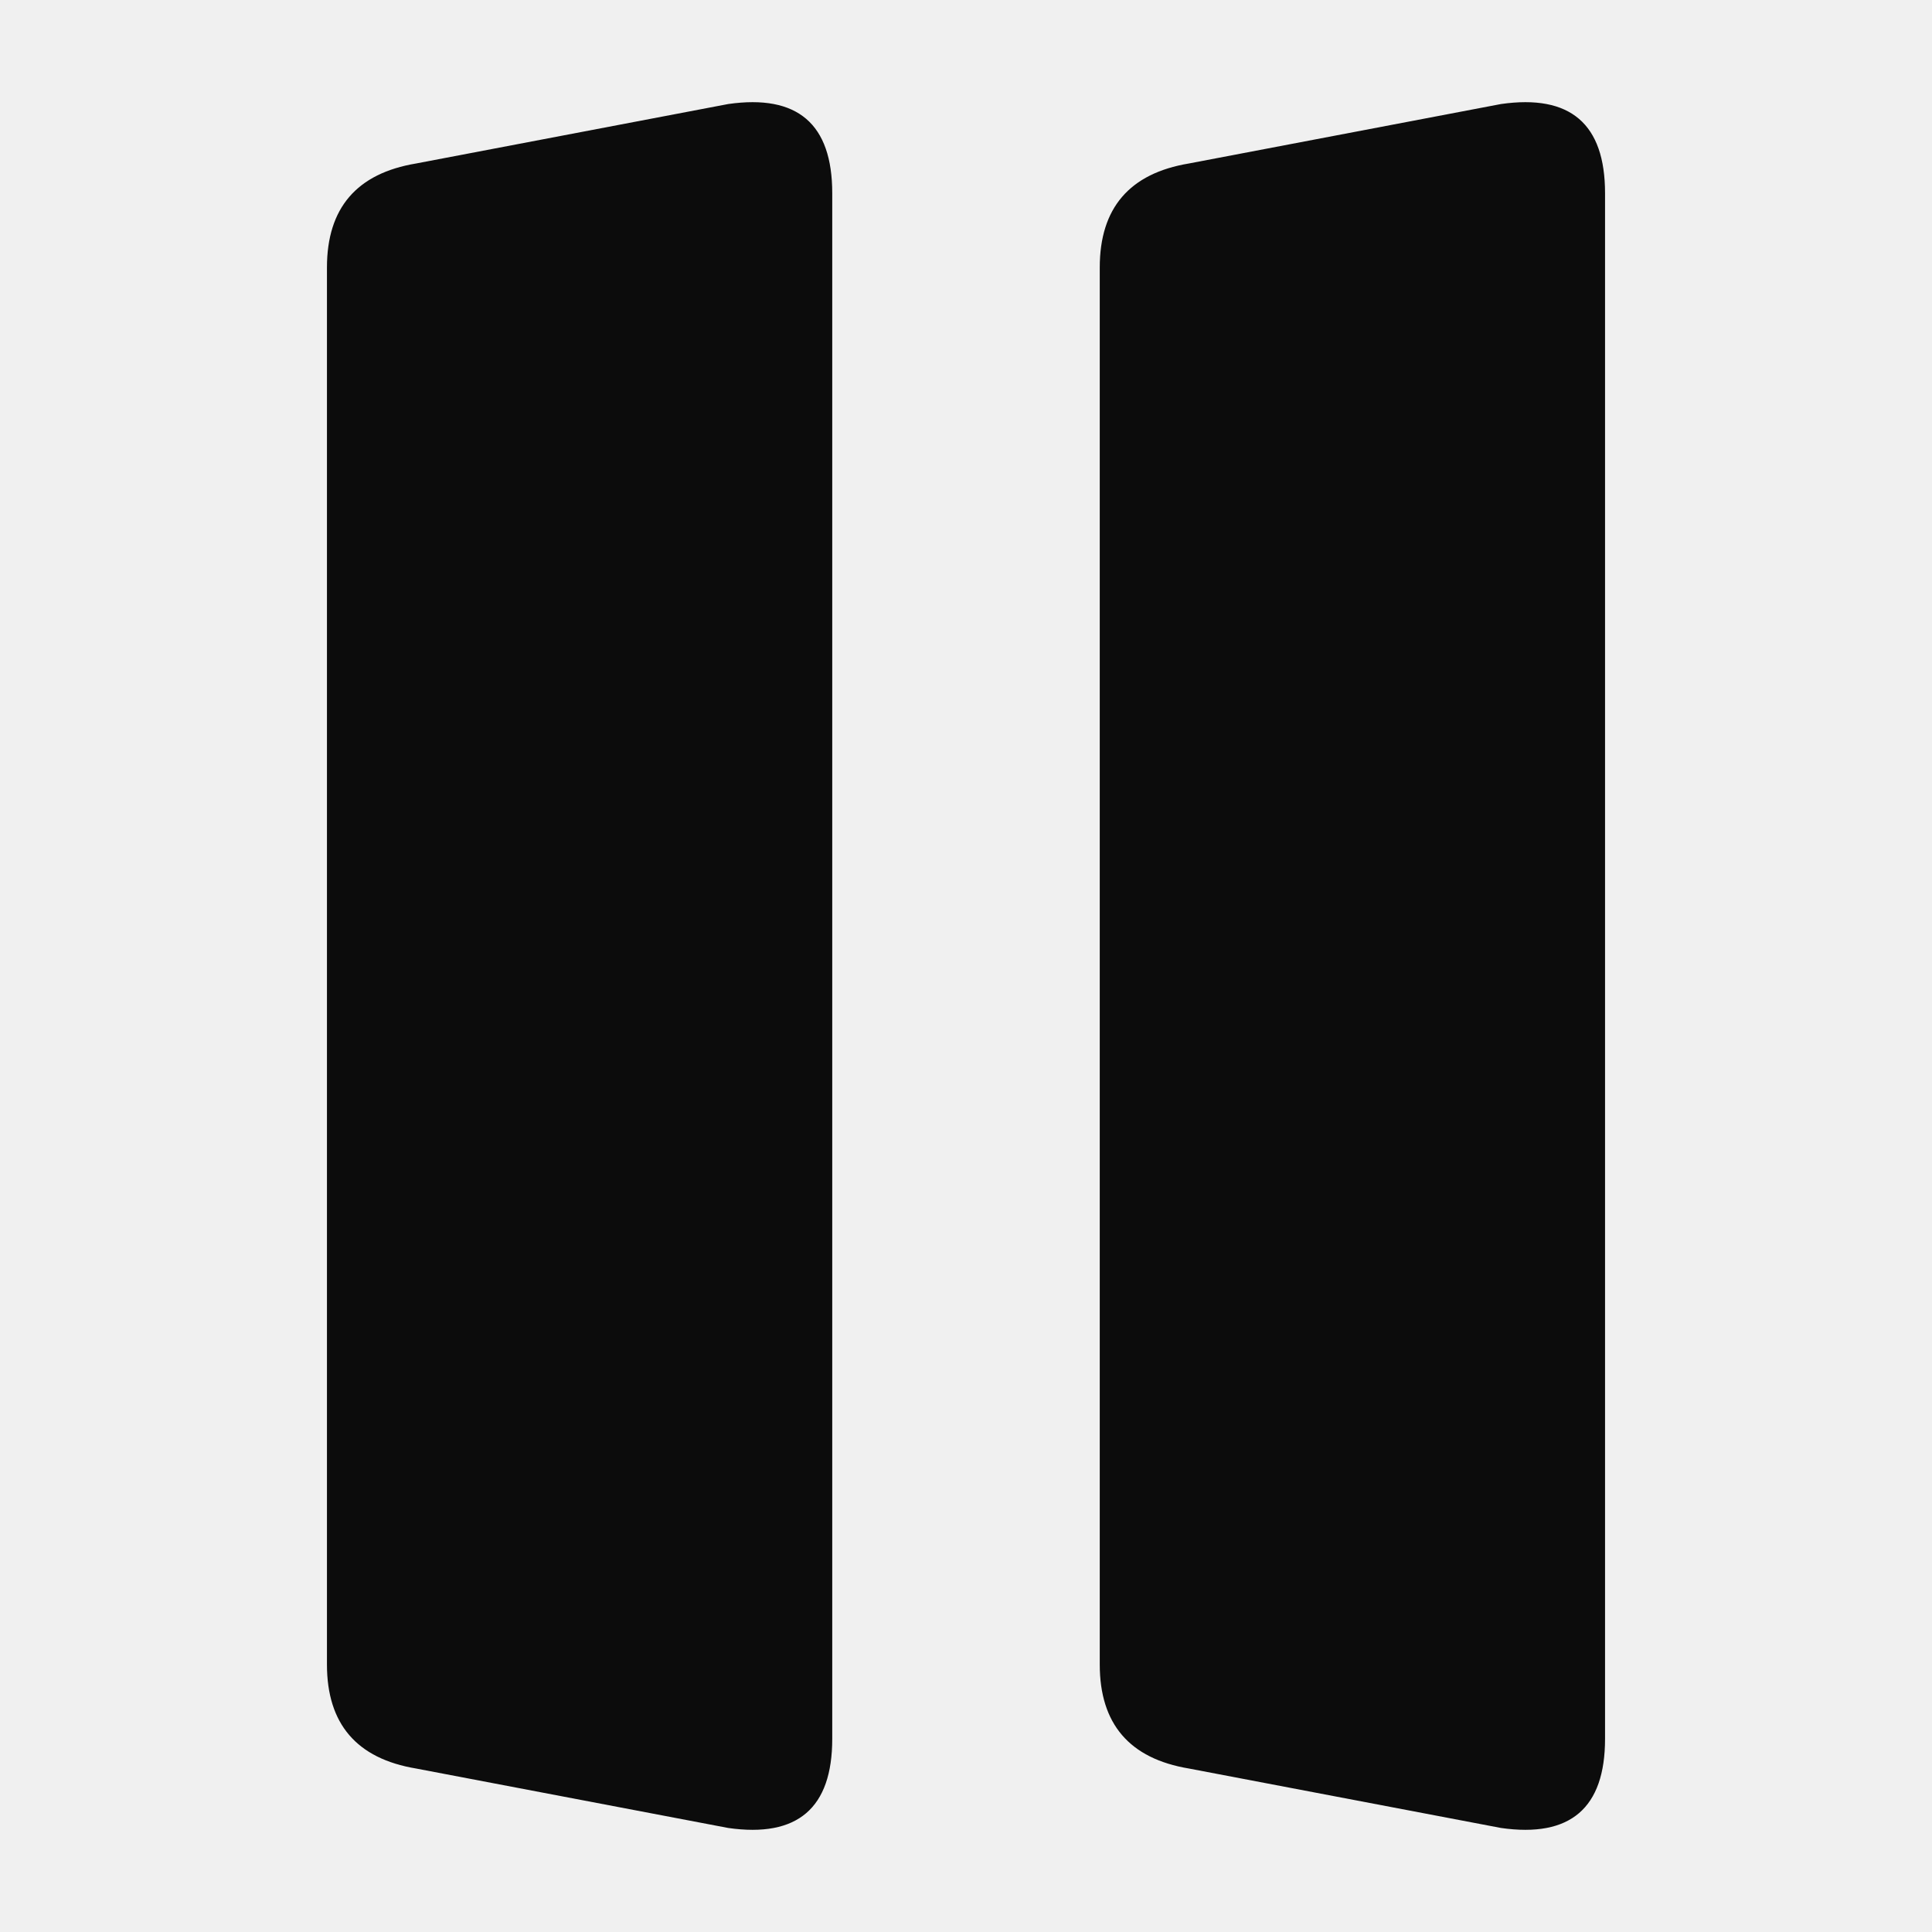
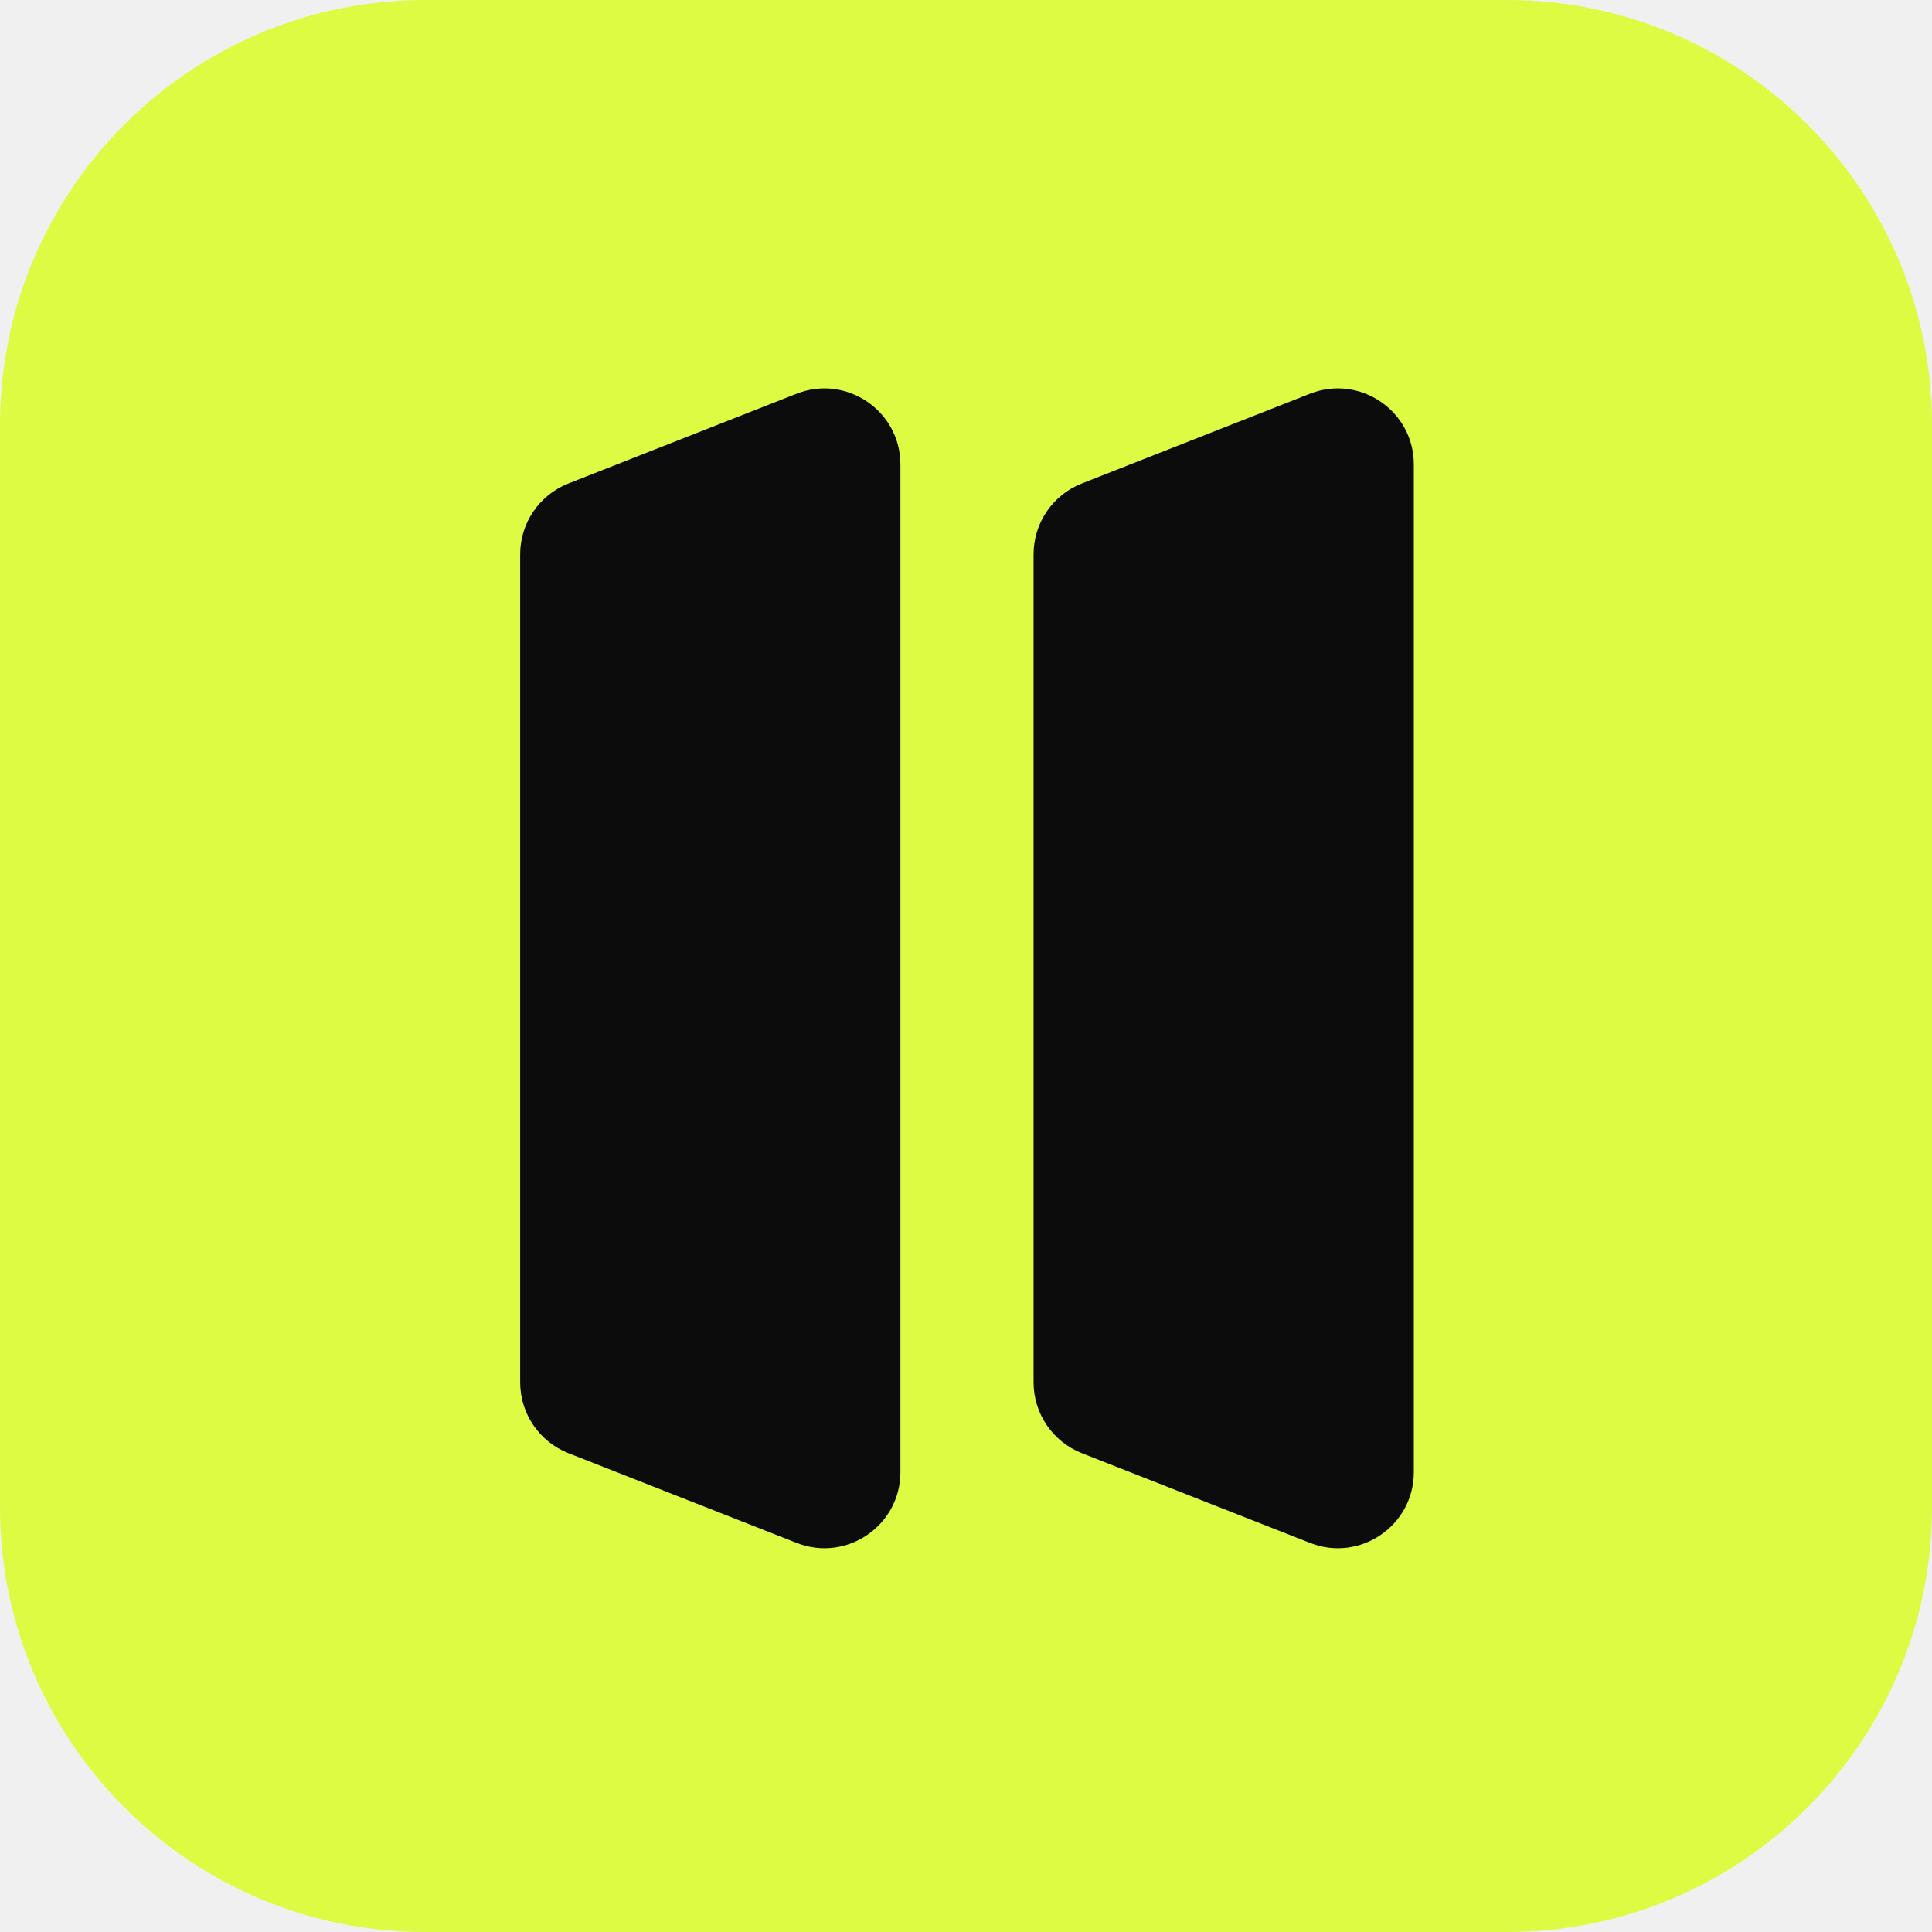
- <svg xmlns="http://www.w3.org/2000/svg" viewBox="-2.2 0 26 26">
-   <style>path{fill:#0C0C0C}@media (prefers-color-scheme:dark){path{fill:#FFFFFF}}</style>
-   <path d="M2.2 3.6Q2.2 2.4 3.4 2.2L7.6 1.4Q9 1.2 9 2.6V23.4Q9 24.8 7.6 24.6L3.4 23.8Q2.2 23.6 2.2 22.4Z M12.6 3.6Q12.6 2.4 13.8 2.2L18 1.4Q19.4 1.2 19.4 2.6V23.4Q19.4 24.8 18 24.6L13.8 23.8Q12.6 23.6 12.6 22.4Z" />
+ <svg xmlns="http://www.w3.org/2000/svg" width="64" height="64" viewBox="0 0 64 64">
+   <rect width="64" height="64" rx="14.08" fill="#DCFB42" />
+   <g transform="translate(17.23077 3.267133) scale(1.342657)">
+     <path d="M0 11.242C0 10.471 0.472 9.778 1.189 9.496L6.819 7.281C8.05 6.797 9.382 7.704 9.382 9.027V33.887C9.382 35.21 8.05 36.118 6.819 35.633L1.189 33.419C0.472 33.136 0 32.444 0 31.672V11.242Z" fill="#0C0C0C" />
+     <path d="M12.667 11.242C12.667 10.471 13.139 9.778 13.856 9.496L19.486 7.281C20.717 6.797 22.049 7.704 22.049 9.027V33.887C22.049 35.21 20.717 36.118 19.486 35.633L13.856 33.419C13.139 33.136 12.667 32.444 12.667 31.672V11.242Z" fill="#0C0C0C" />
+   </g>
</svg>
